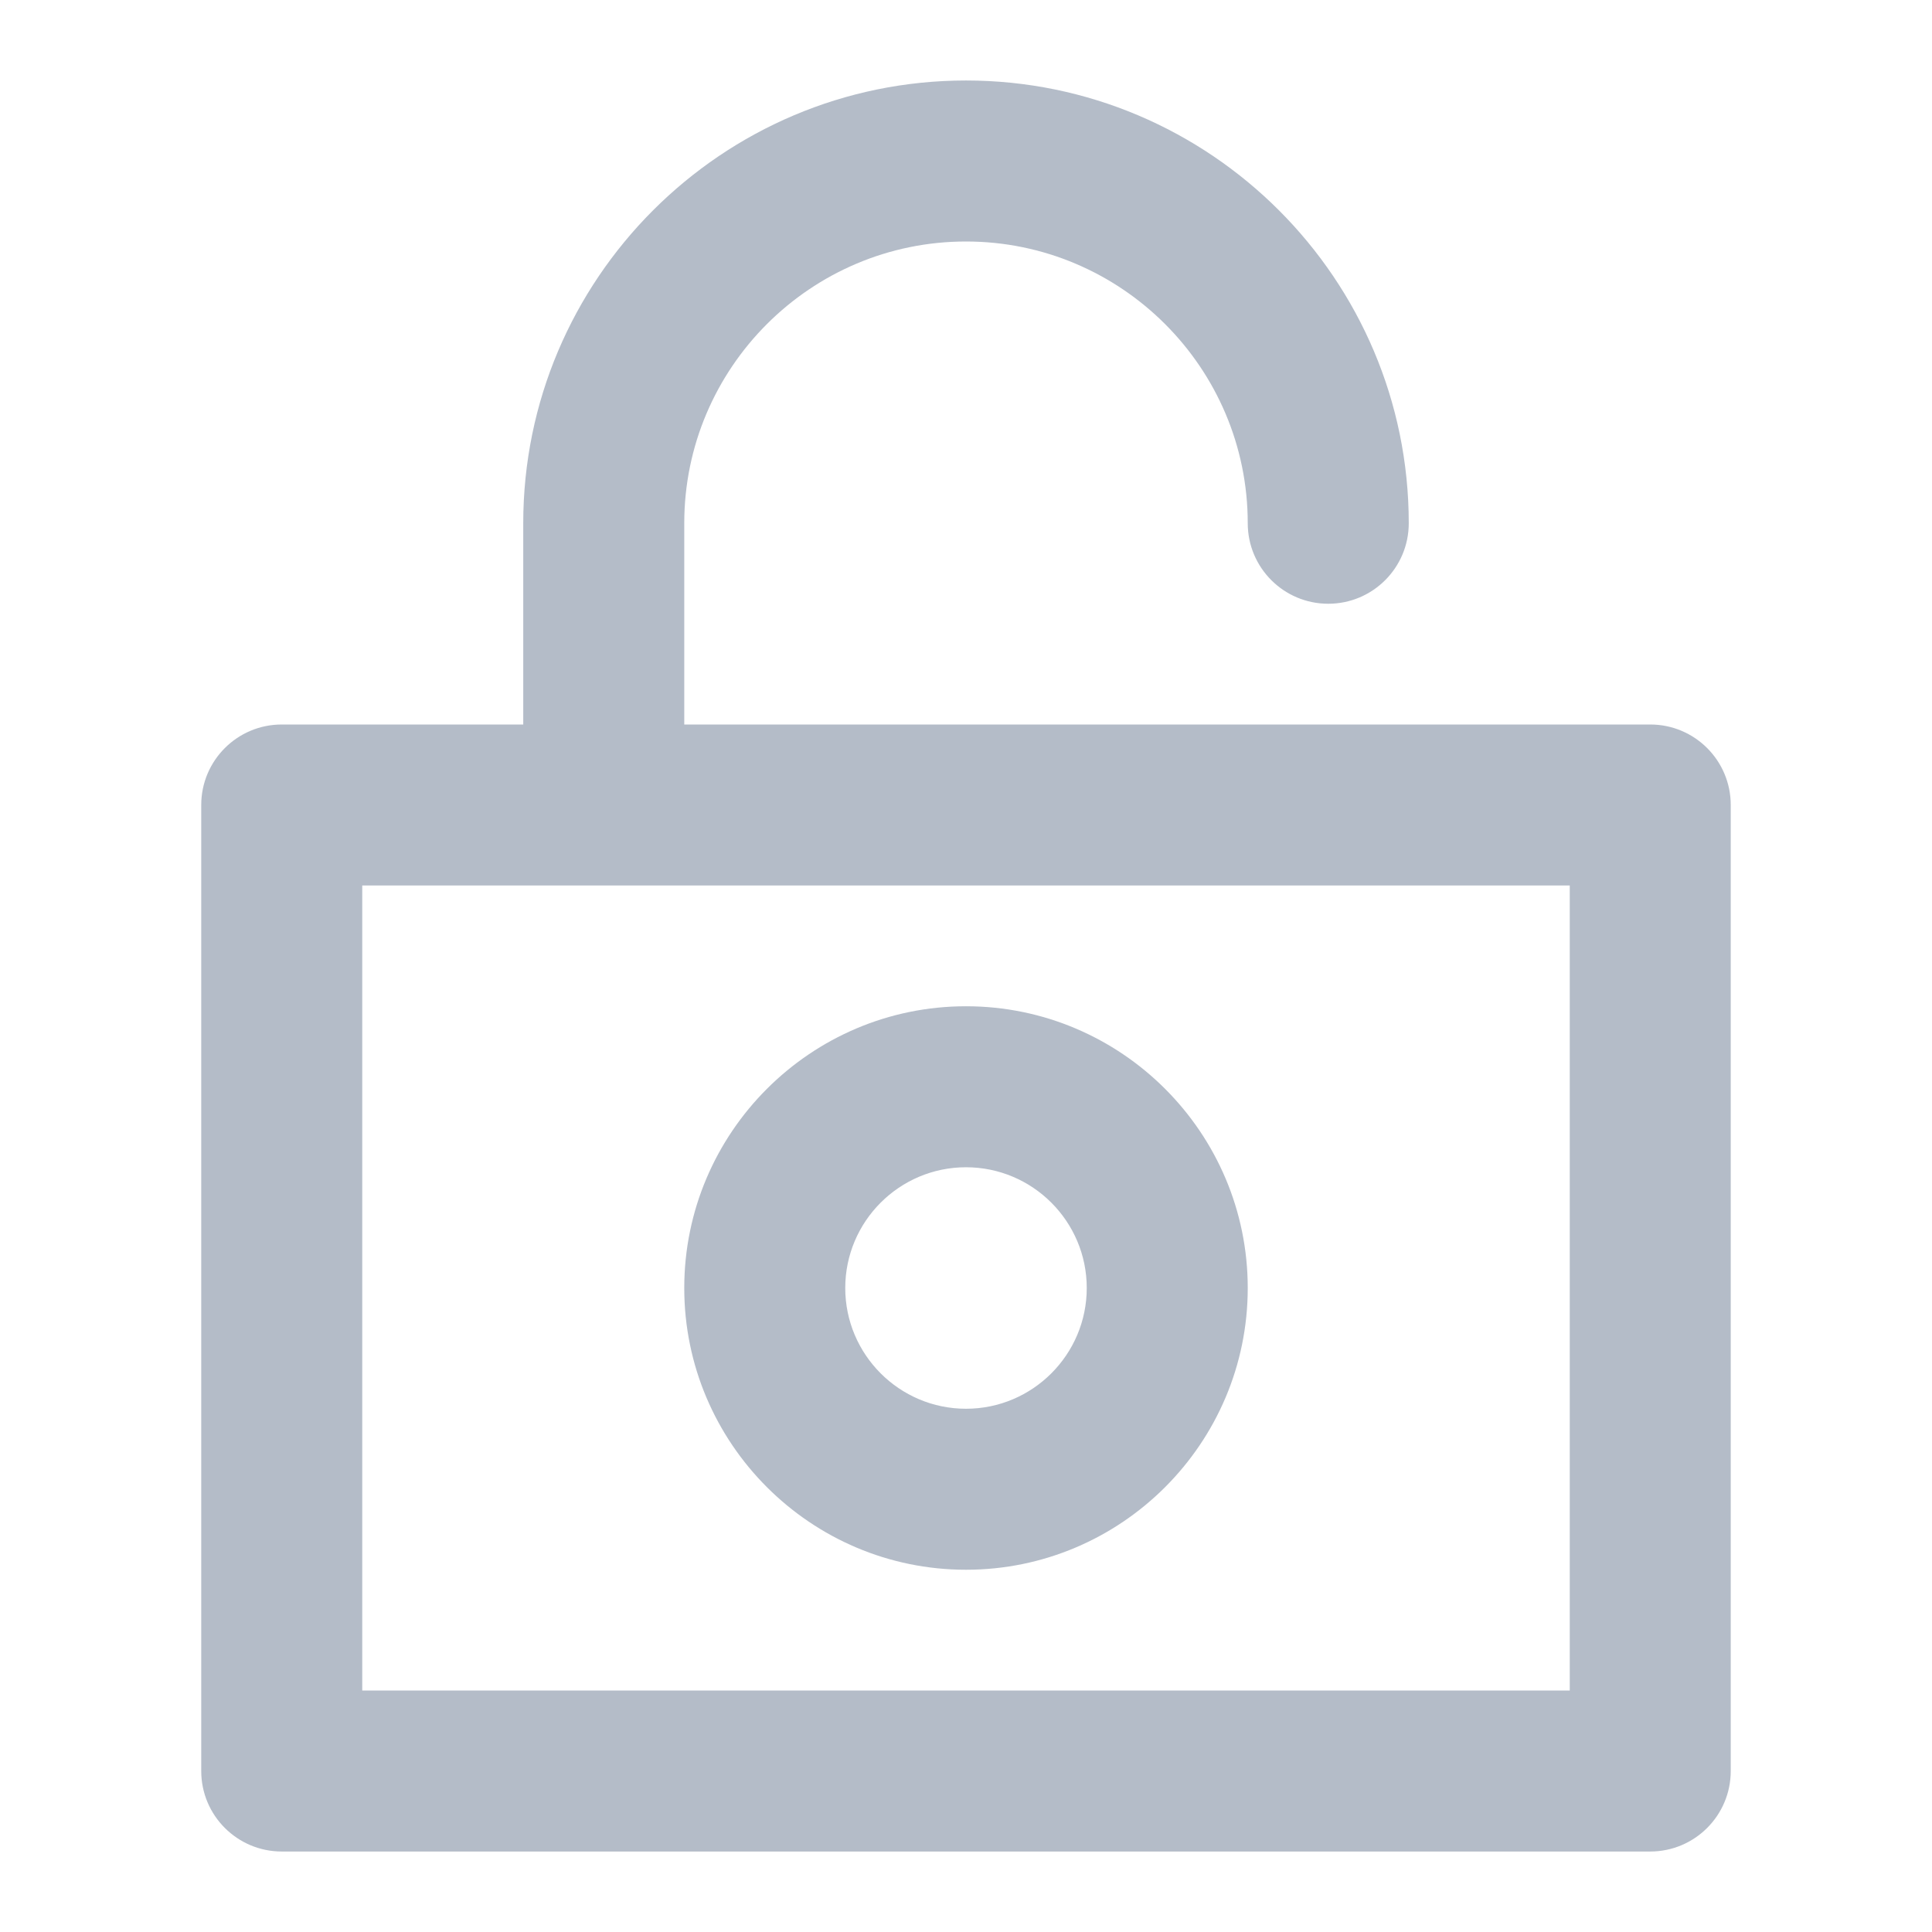
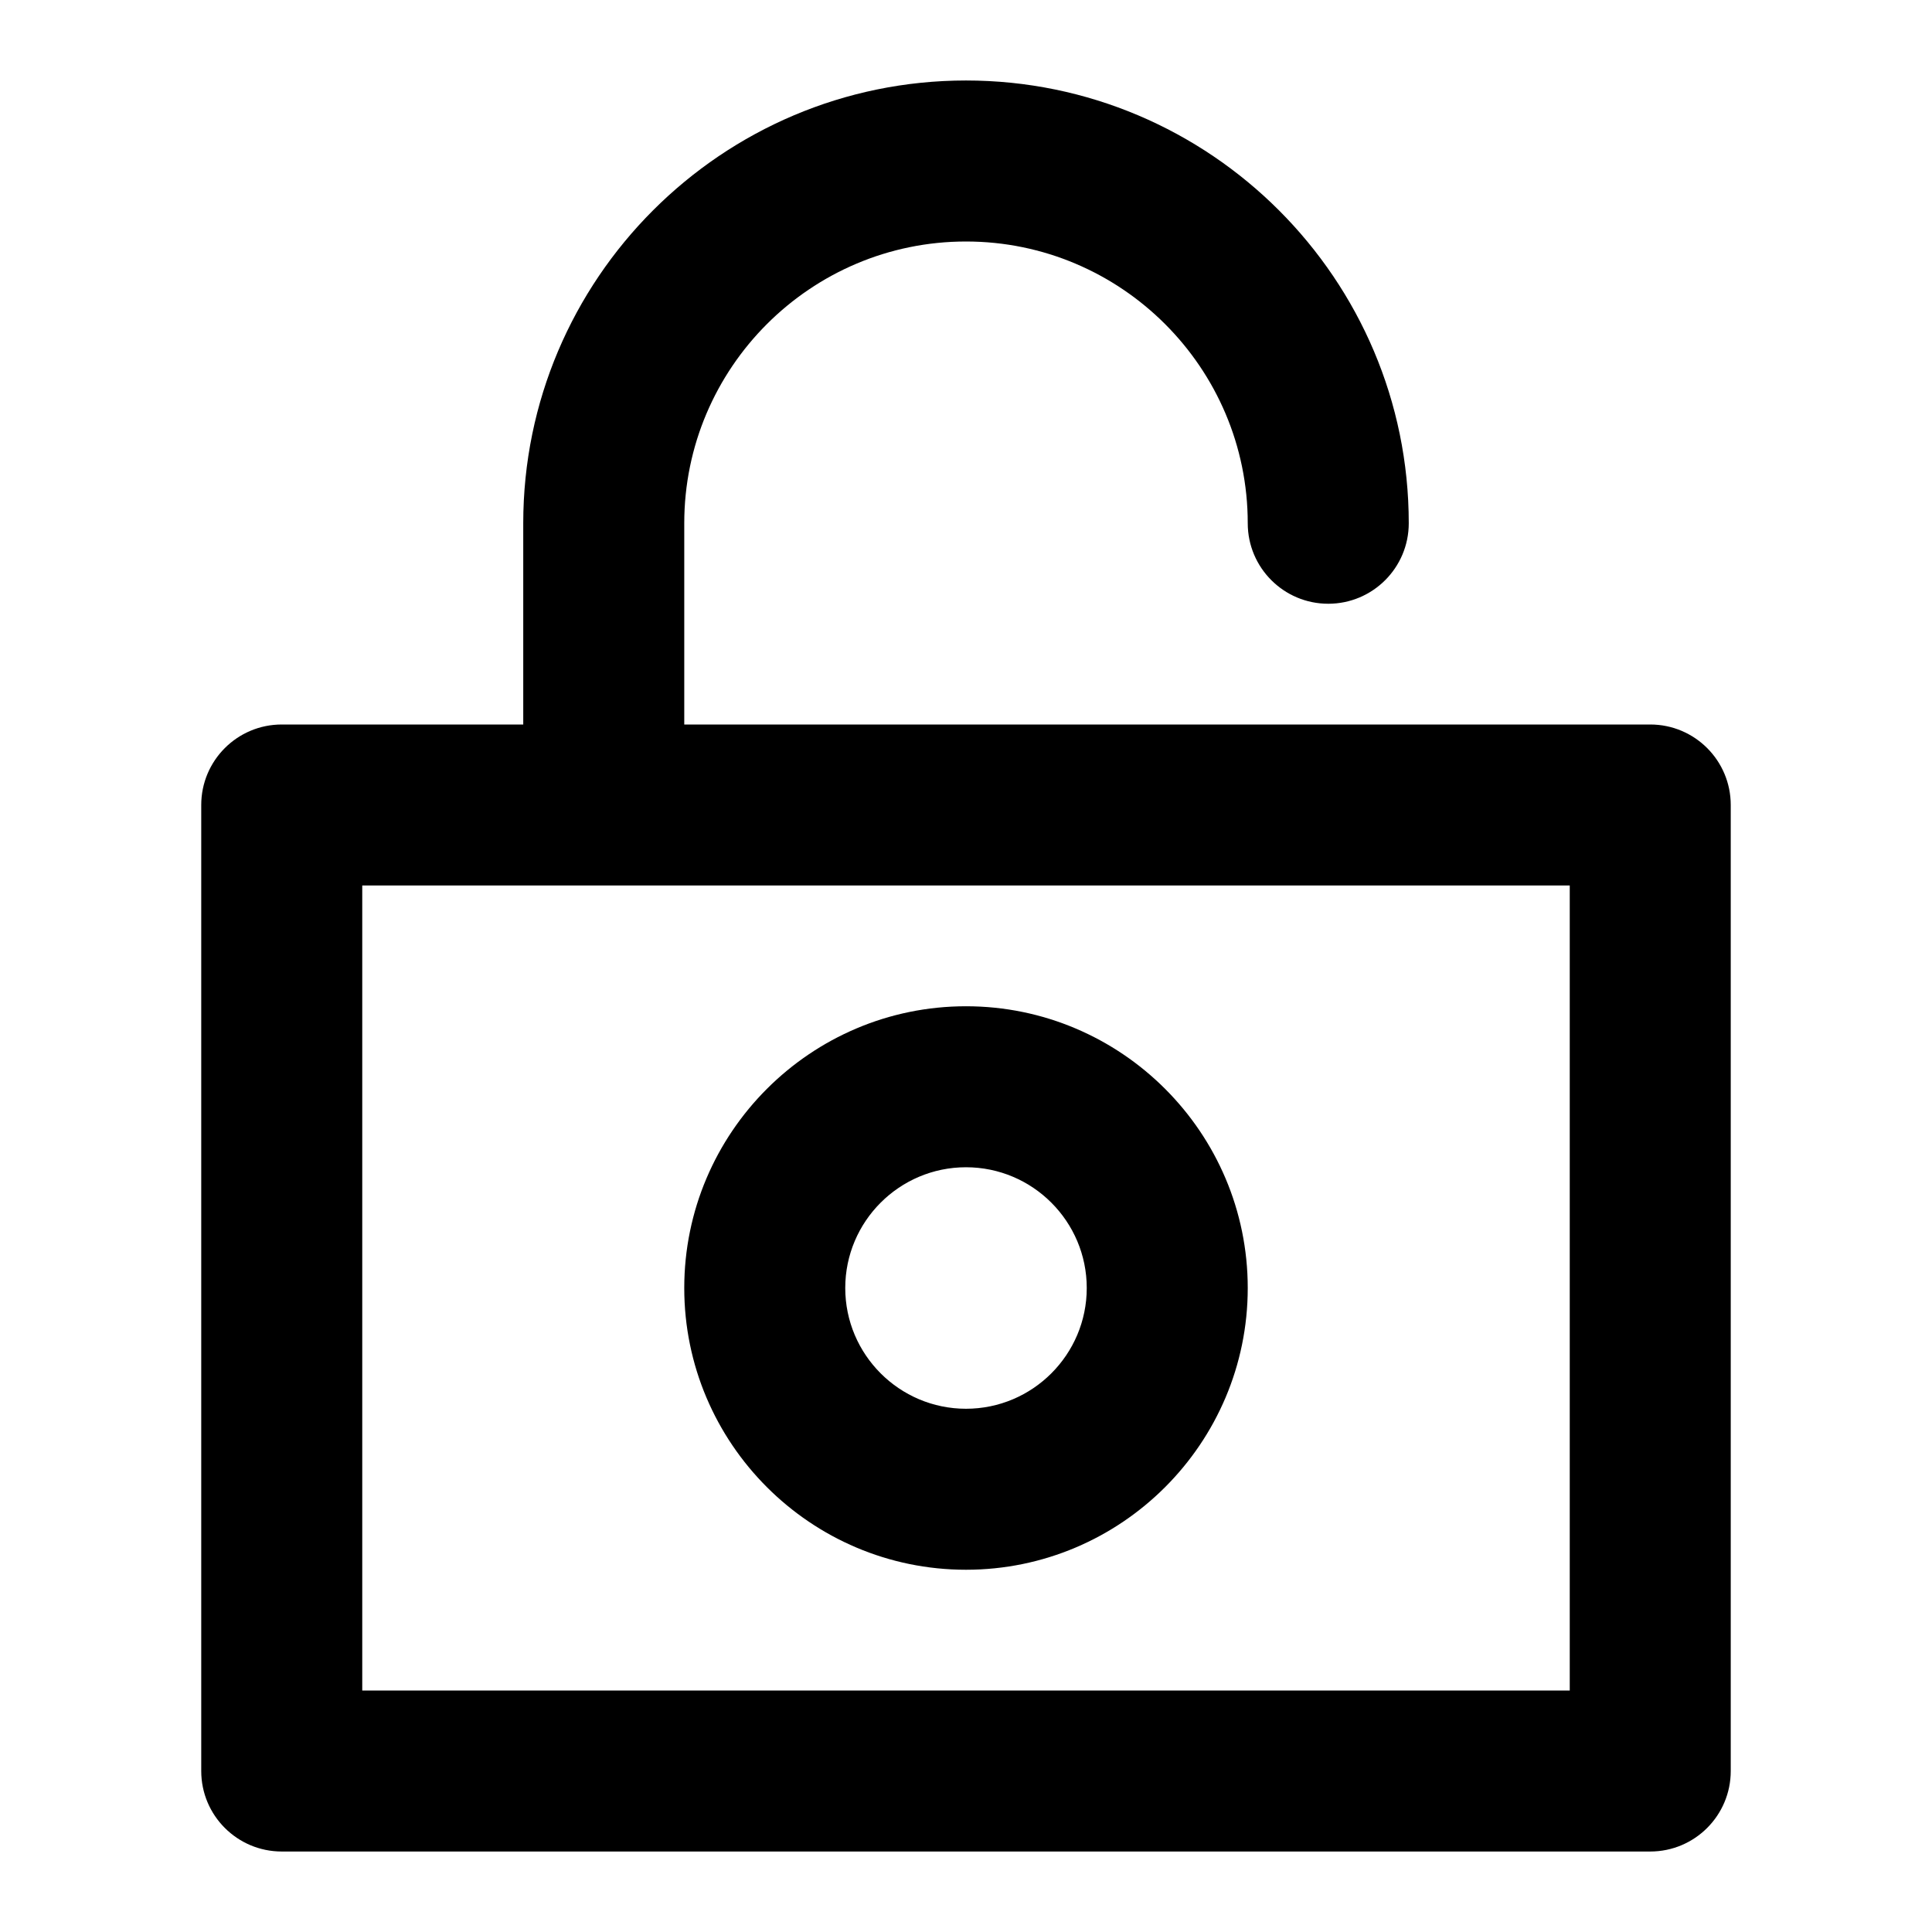
<svg xmlns="http://www.w3.org/2000/svg" t="1584944621498" class="icon" viewBox="0 0 1024 1024" version="1.1" p-id="6962" width="200" height="200">
  <defs>
    <style type="text/css" />
  </defs>
-   <path d="M512 832c82.33 0 149.33-67 149.33-149.33s-67-149.33-149.33-149.33-149.33 67-149.33 149.33S429.67 832 512 832z m0-213.33c35.29 0 64 28.71 64 64s-28.71 64-64 64-64-28.71-64-64 28.71-64 64-64z" fill="#b4bcc8" p-id="6963" />
-   <path d="M874.67 384h-512V277.33C362.67 195 429.67 128 512 128s149.33 67 149.33 149.33c0 23.56 19.1 42.67 42.67 42.67s42.67-19.1 42.67-42.67c0-129.4-105.27-234.67-234.67-234.67S277.33 147.94 277.33 277.33V384h-128c-23.56 0-42.67 19.1-42.67 42.67v512c0 23.56 19.1 42.67 42.67 42.67h725.33c23.56 0 42.67-19.1 42.67-42.67v-512c0-23.57-19.1-42.67-42.66-42.67zM832 896H192V469.33h640V896z" fill="#b4bcc8" p-id="6964" />
+   <path d="M512 832c82.33 0 149.33-67 149.33-149.33s-67-149.33-149.33-149.33-149.33 67-149.33 149.33S429.67 832 512 832z m0-213.33c35.29 0 64 28.71 64 64s-28.71 64-64 64-64-28.71-64-64 28.71-64 64-64z" p-id="6963" />
+   <path d="M874.67 384h-512V277.33C362.67 195 429.67 128 512 128s149.33 67 149.33 149.33c0 23.56 19.1 42.67 42.67 42.67s42.67-19.1 42.67-42.67c0-129.4-105.27-234.67-234.67-234.67S277.33 147.94 277.33 277.33V384h-128c-23.56 0-42.67 19.1-42.67 42.67v512c0 23.56 19.1 42.67 42.67 42.67h725.33c23.56 0 42.67-19.1 42.67-42.67v-512c0-23.57-19.1-42.67-42.66-42.67zM832 896H192V469.33h640V896z" p-id="6964" />
</svg>
